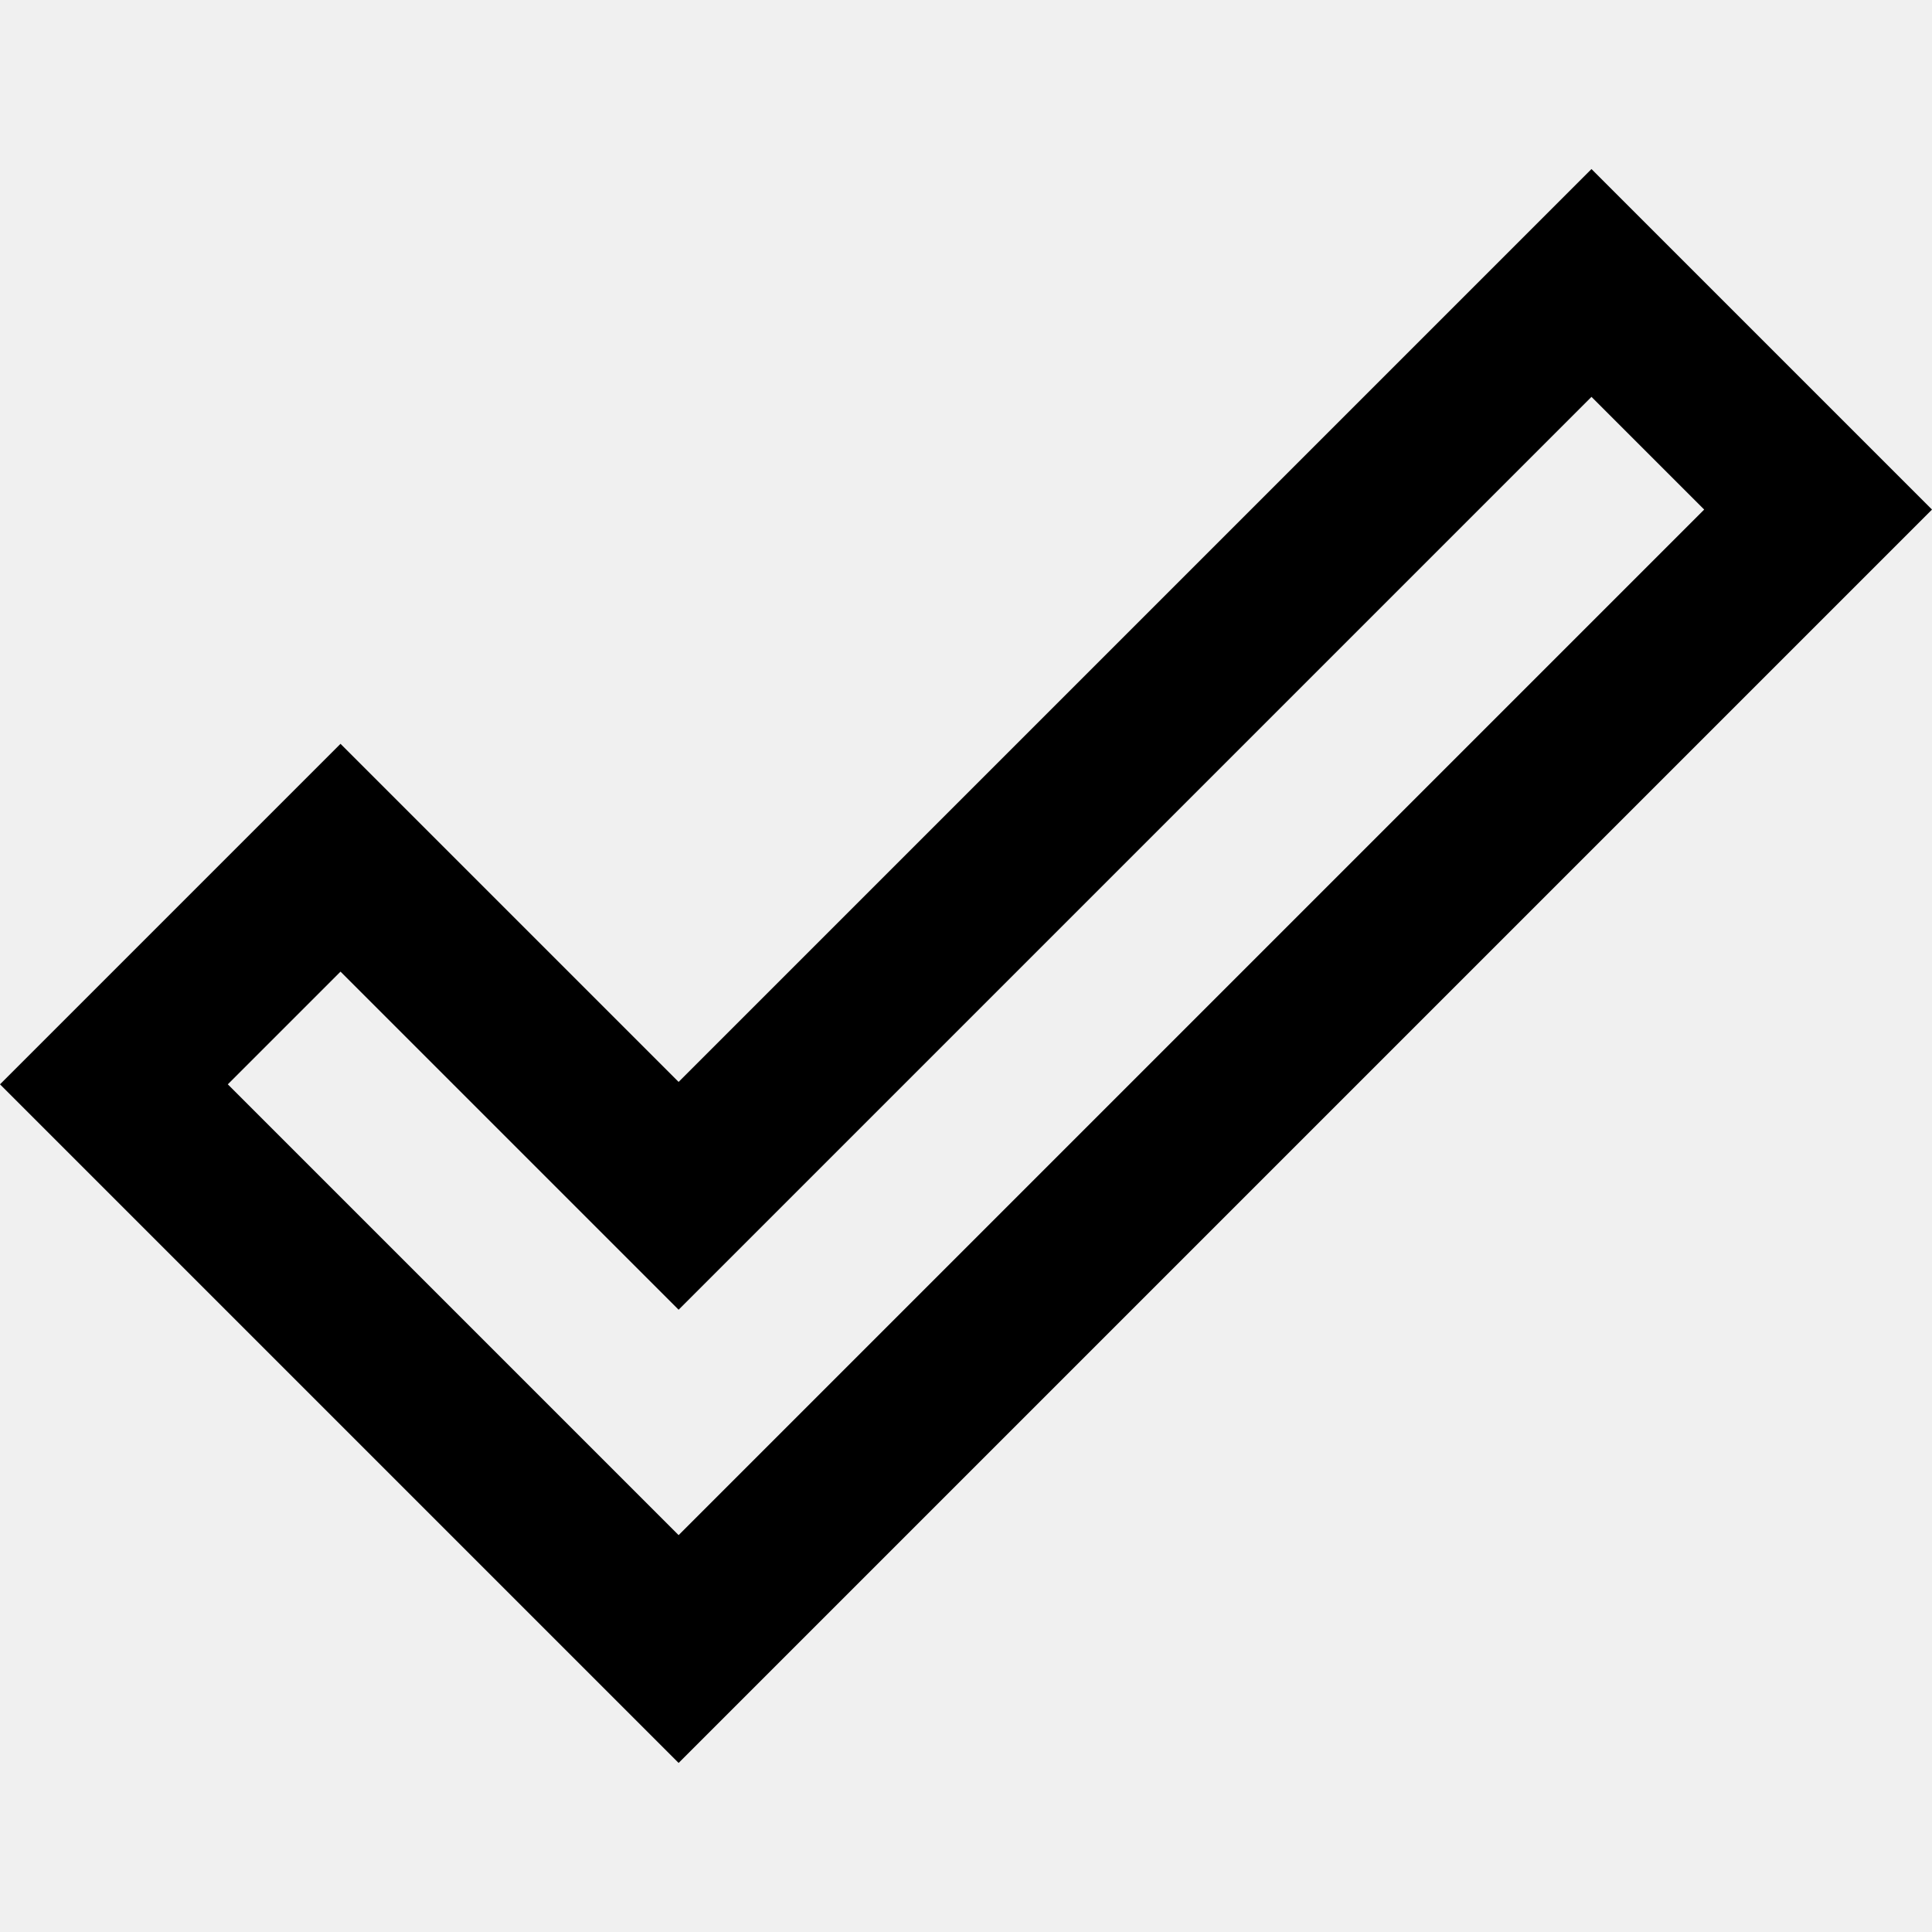
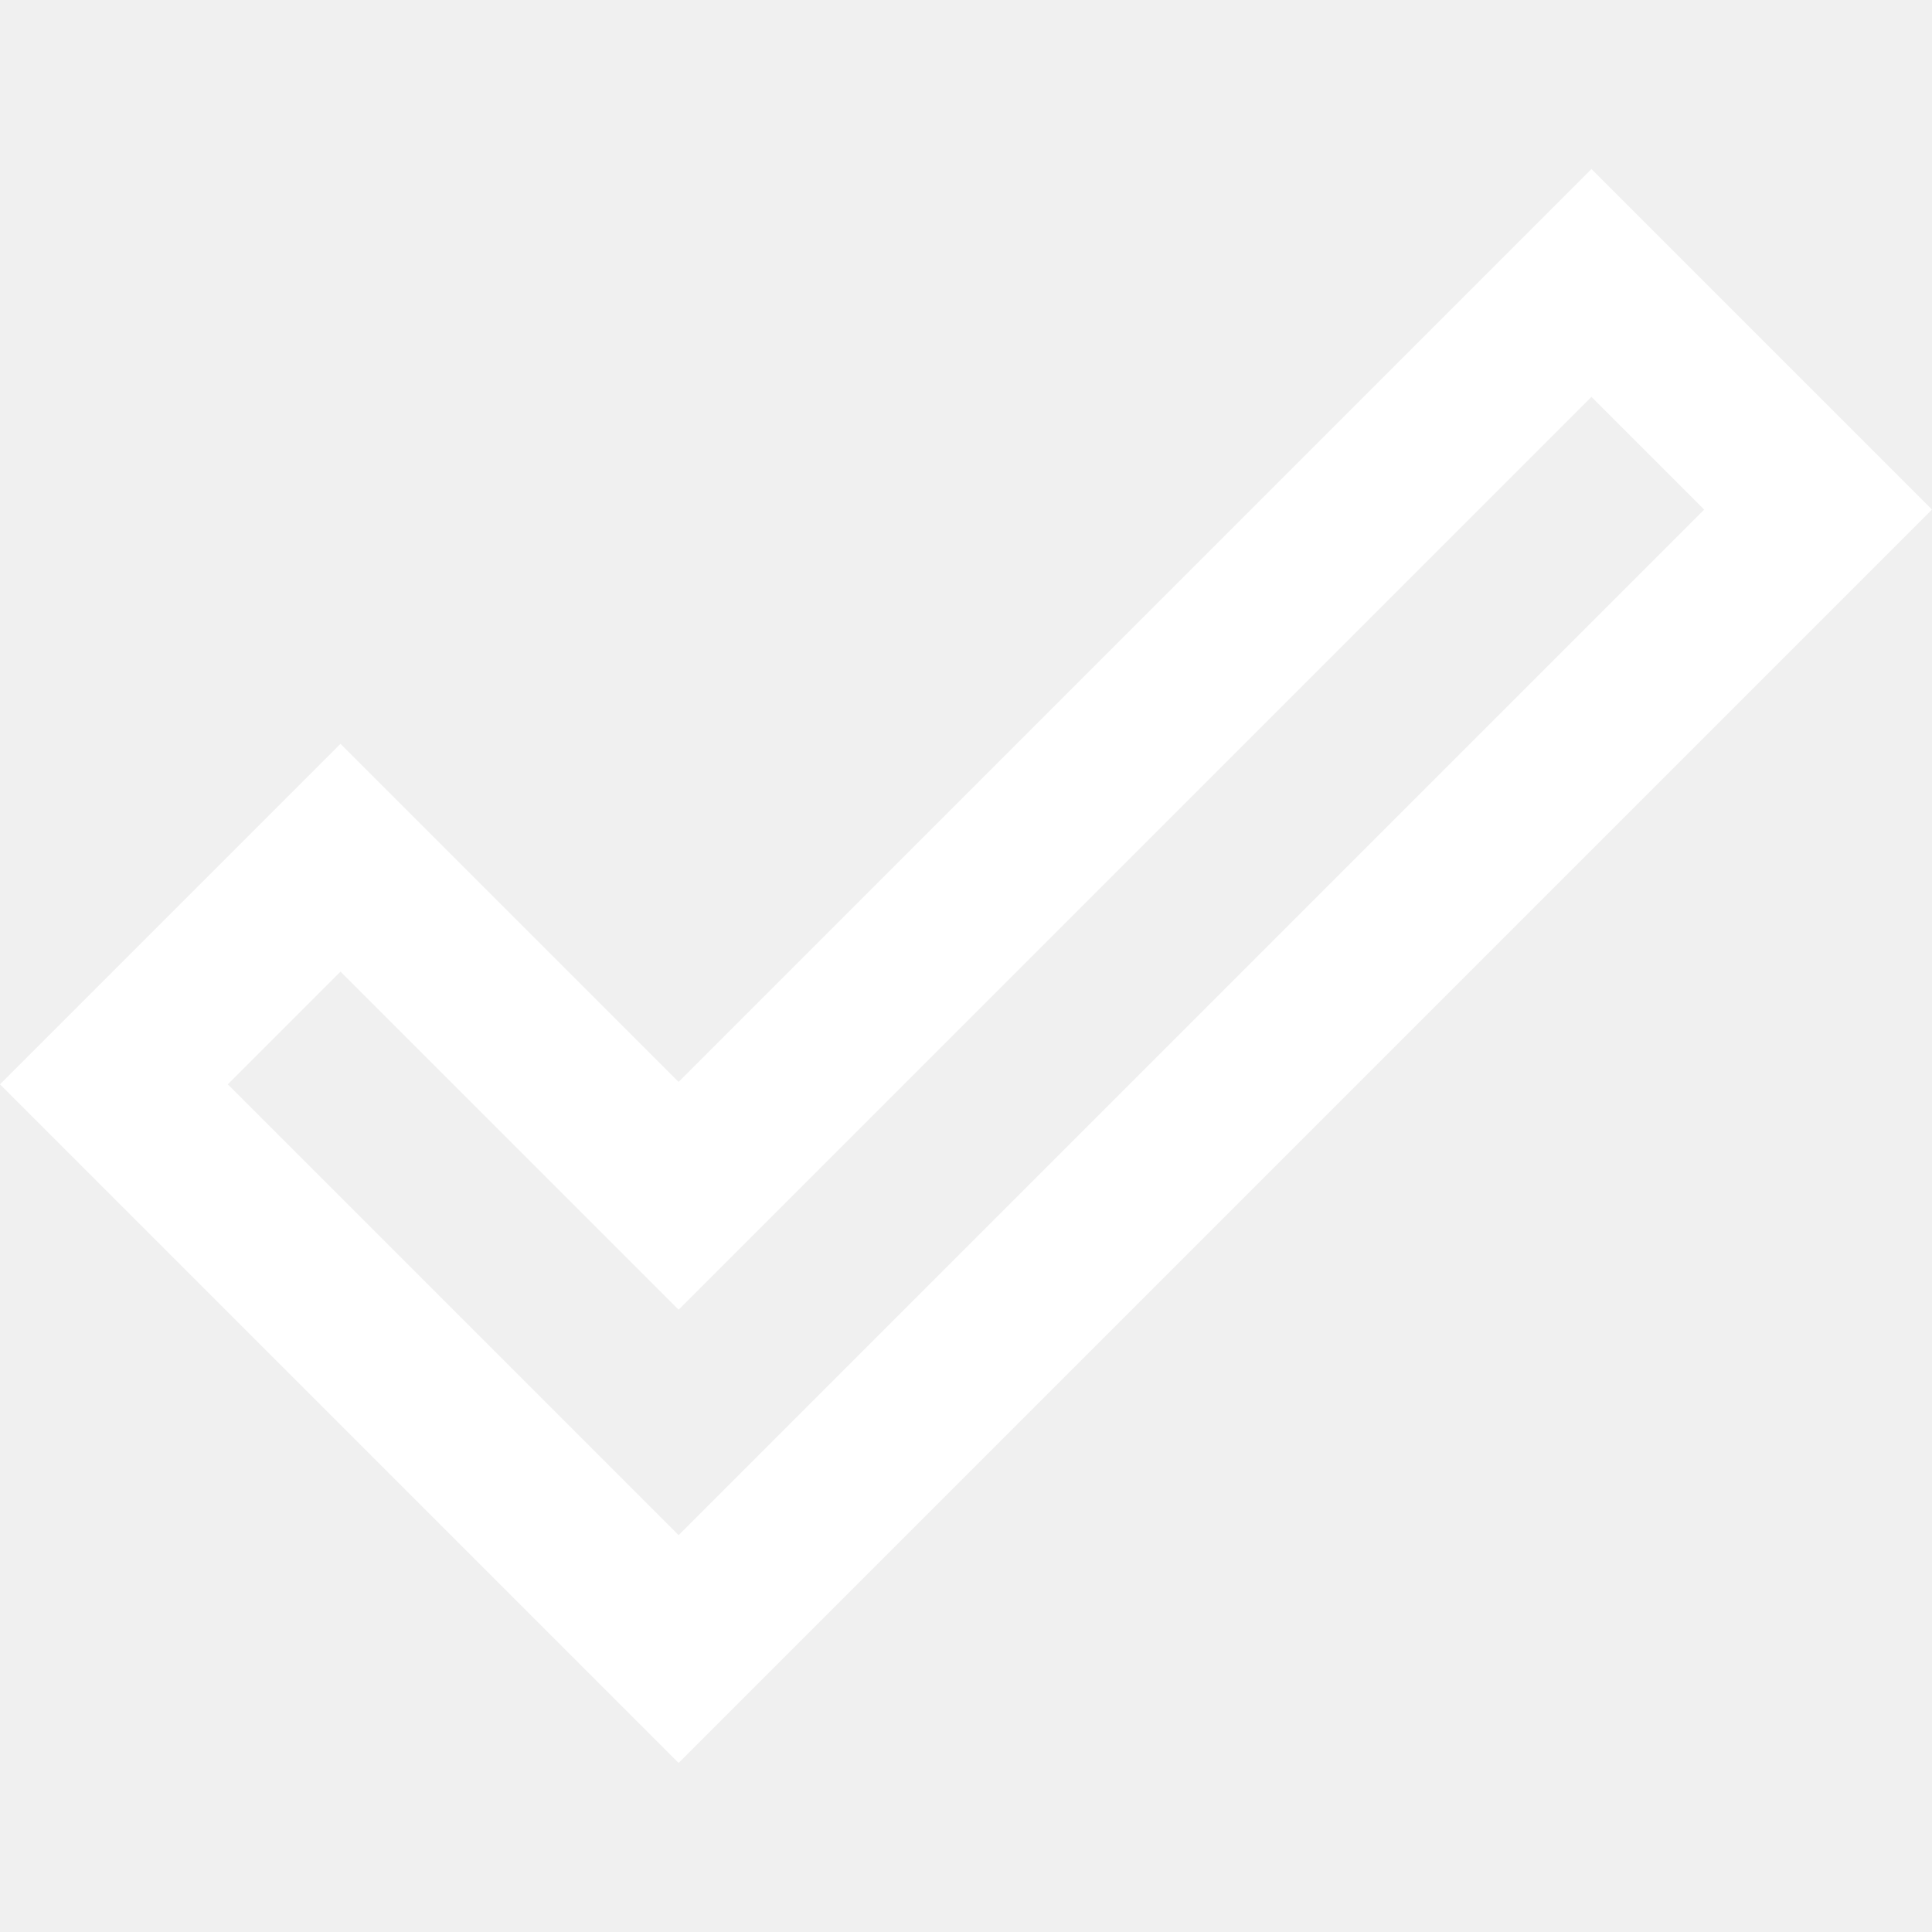
<svg xmlns="http://www.w3.org/2000/svg" height="48px" viewBox="0 0 24 24" width="48px" fill="#000000">
  <path d="M0 0h24v24H0V0z" fill="none" />
-   <path d="M19.77 4.93l1.4 1.4L8.43 19.07l-5.6-5.6 1.4-1.4 4.2 4.2L19.77 4.93m0-2.83L8.43 13.44l-4.2-4.2L0 13.47l8.43 8.43L24 6.33 19.77 2.1z" />
+   <path fill="white" d="M19.77 4.93l1.4 1.4L8.43 19.07l-5.6-5.6 1.4-1.4 4.2 4.2L19.77 4.93m0-2.83L8.43 13.44l-4.2-4.2L0 13.47l8.43 8.43L24 6.33 19.77 2.1z" />
</svg>
